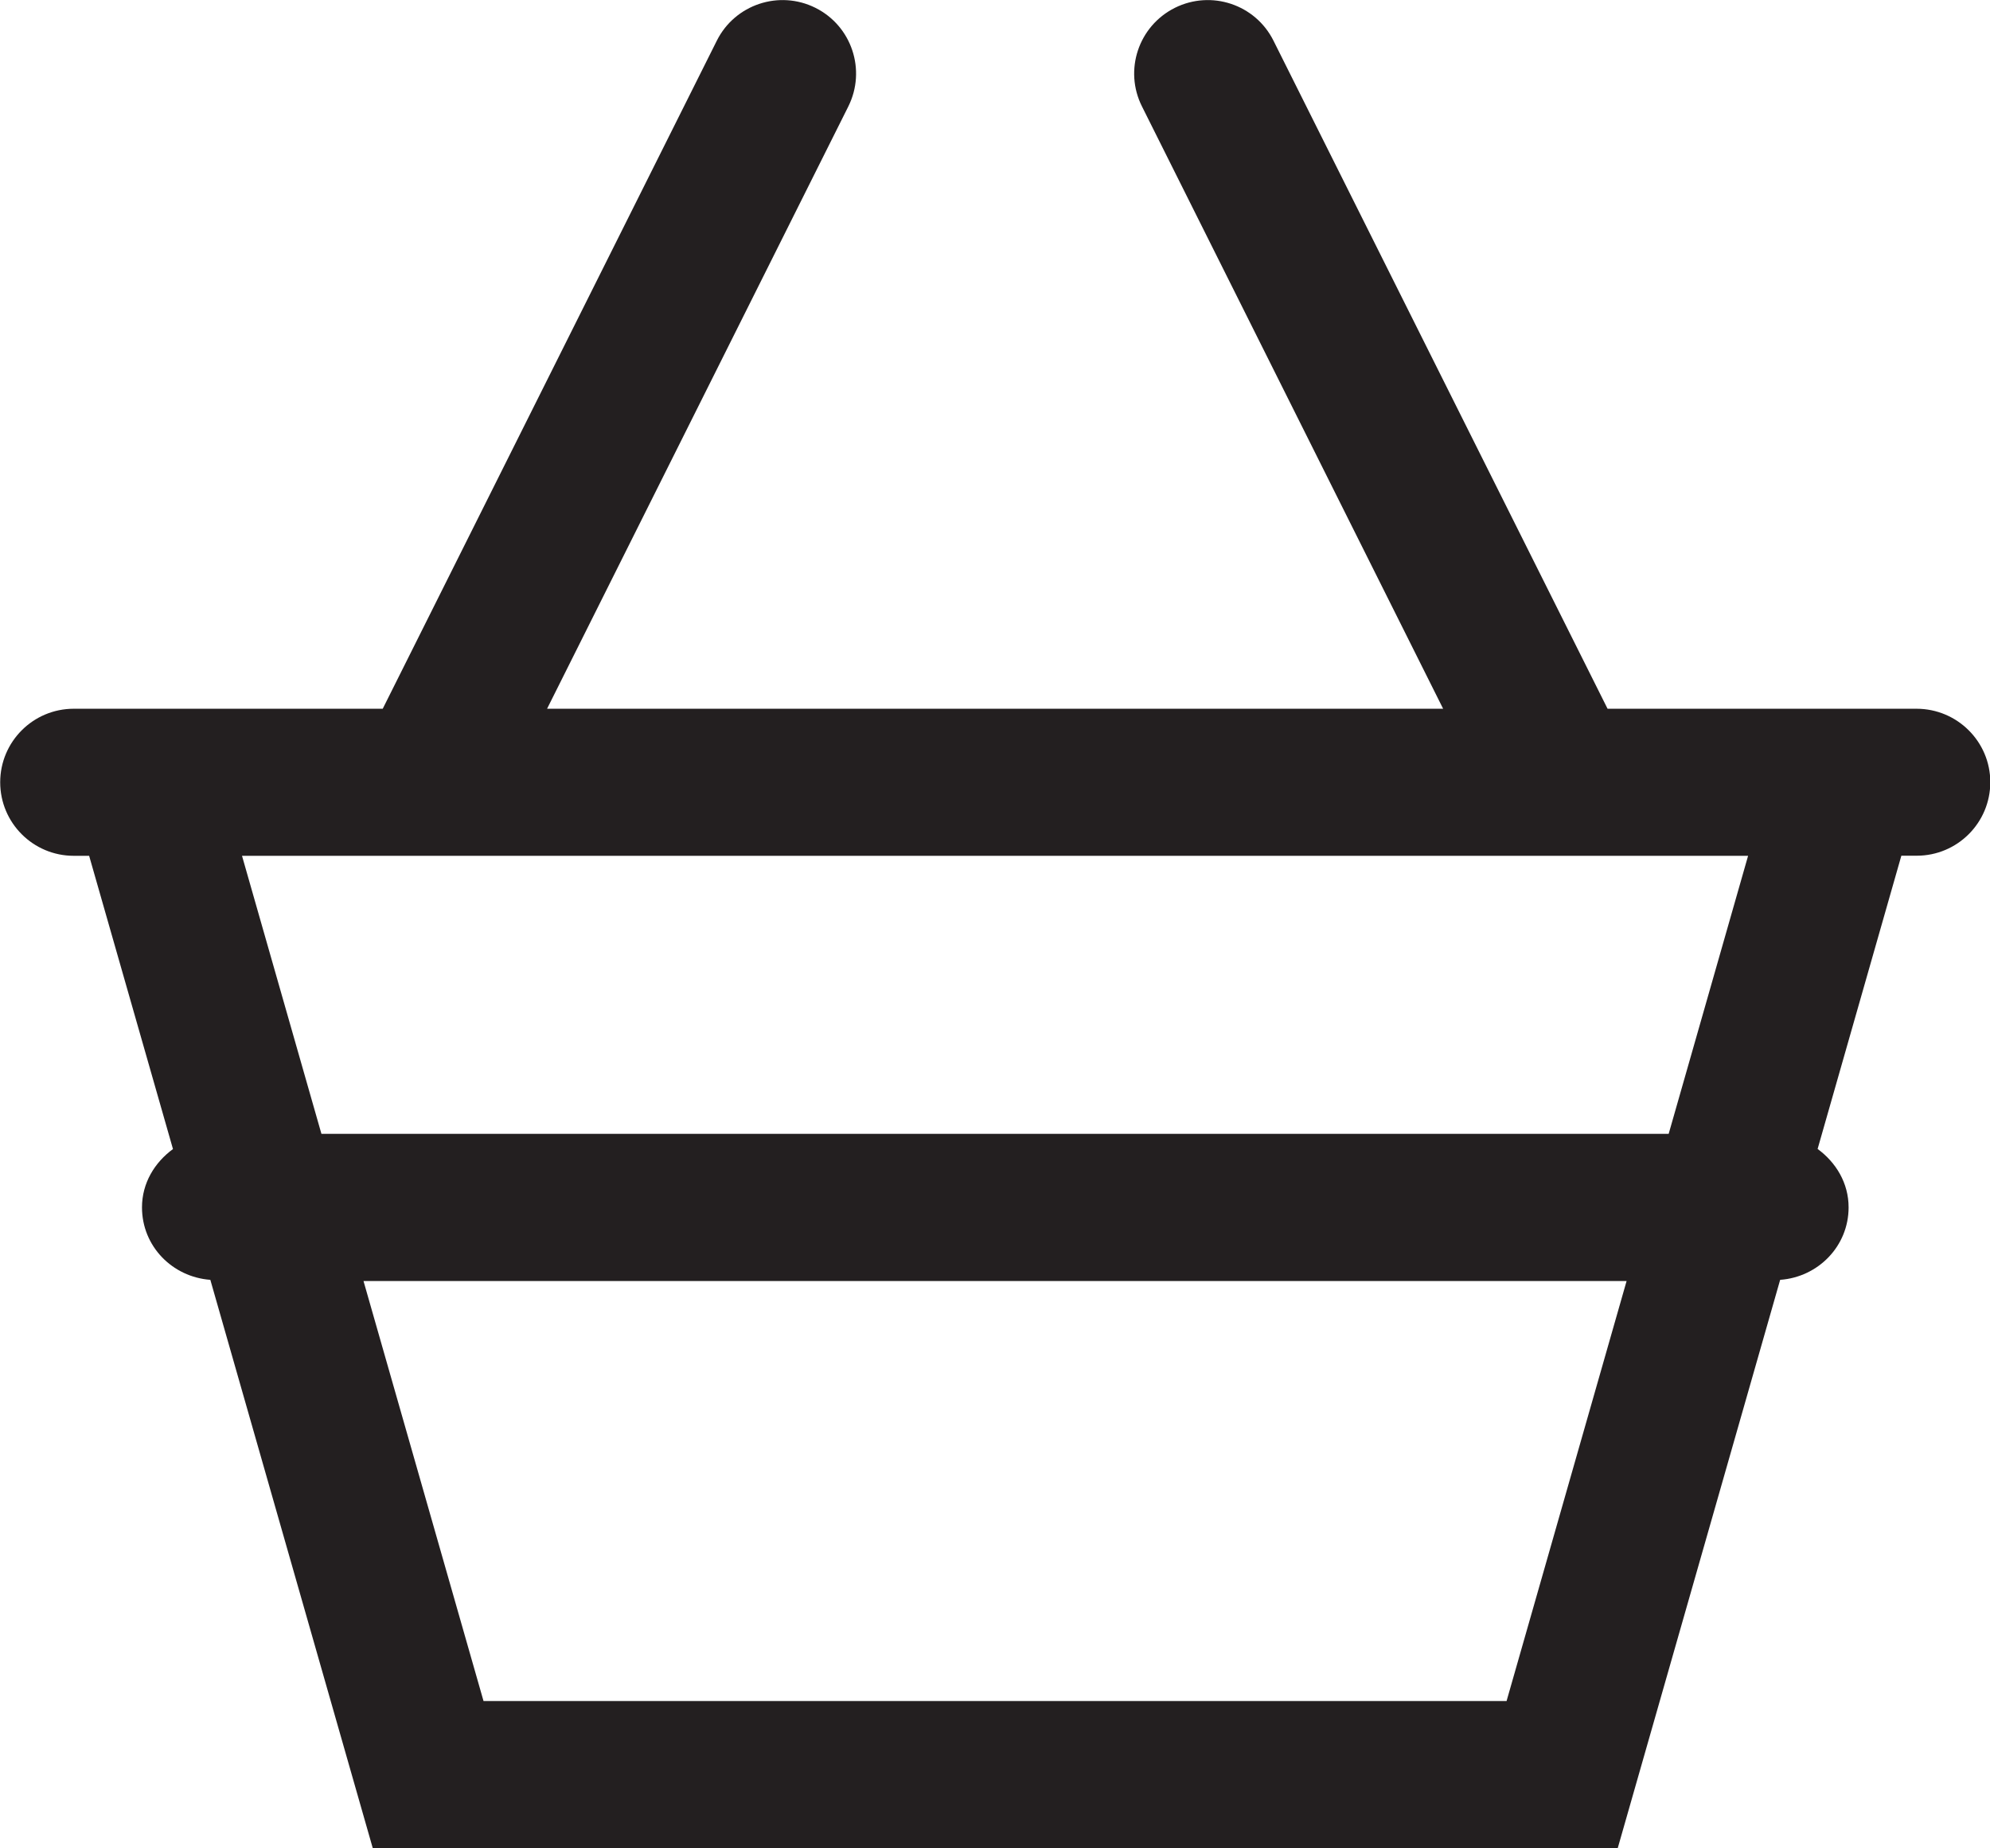
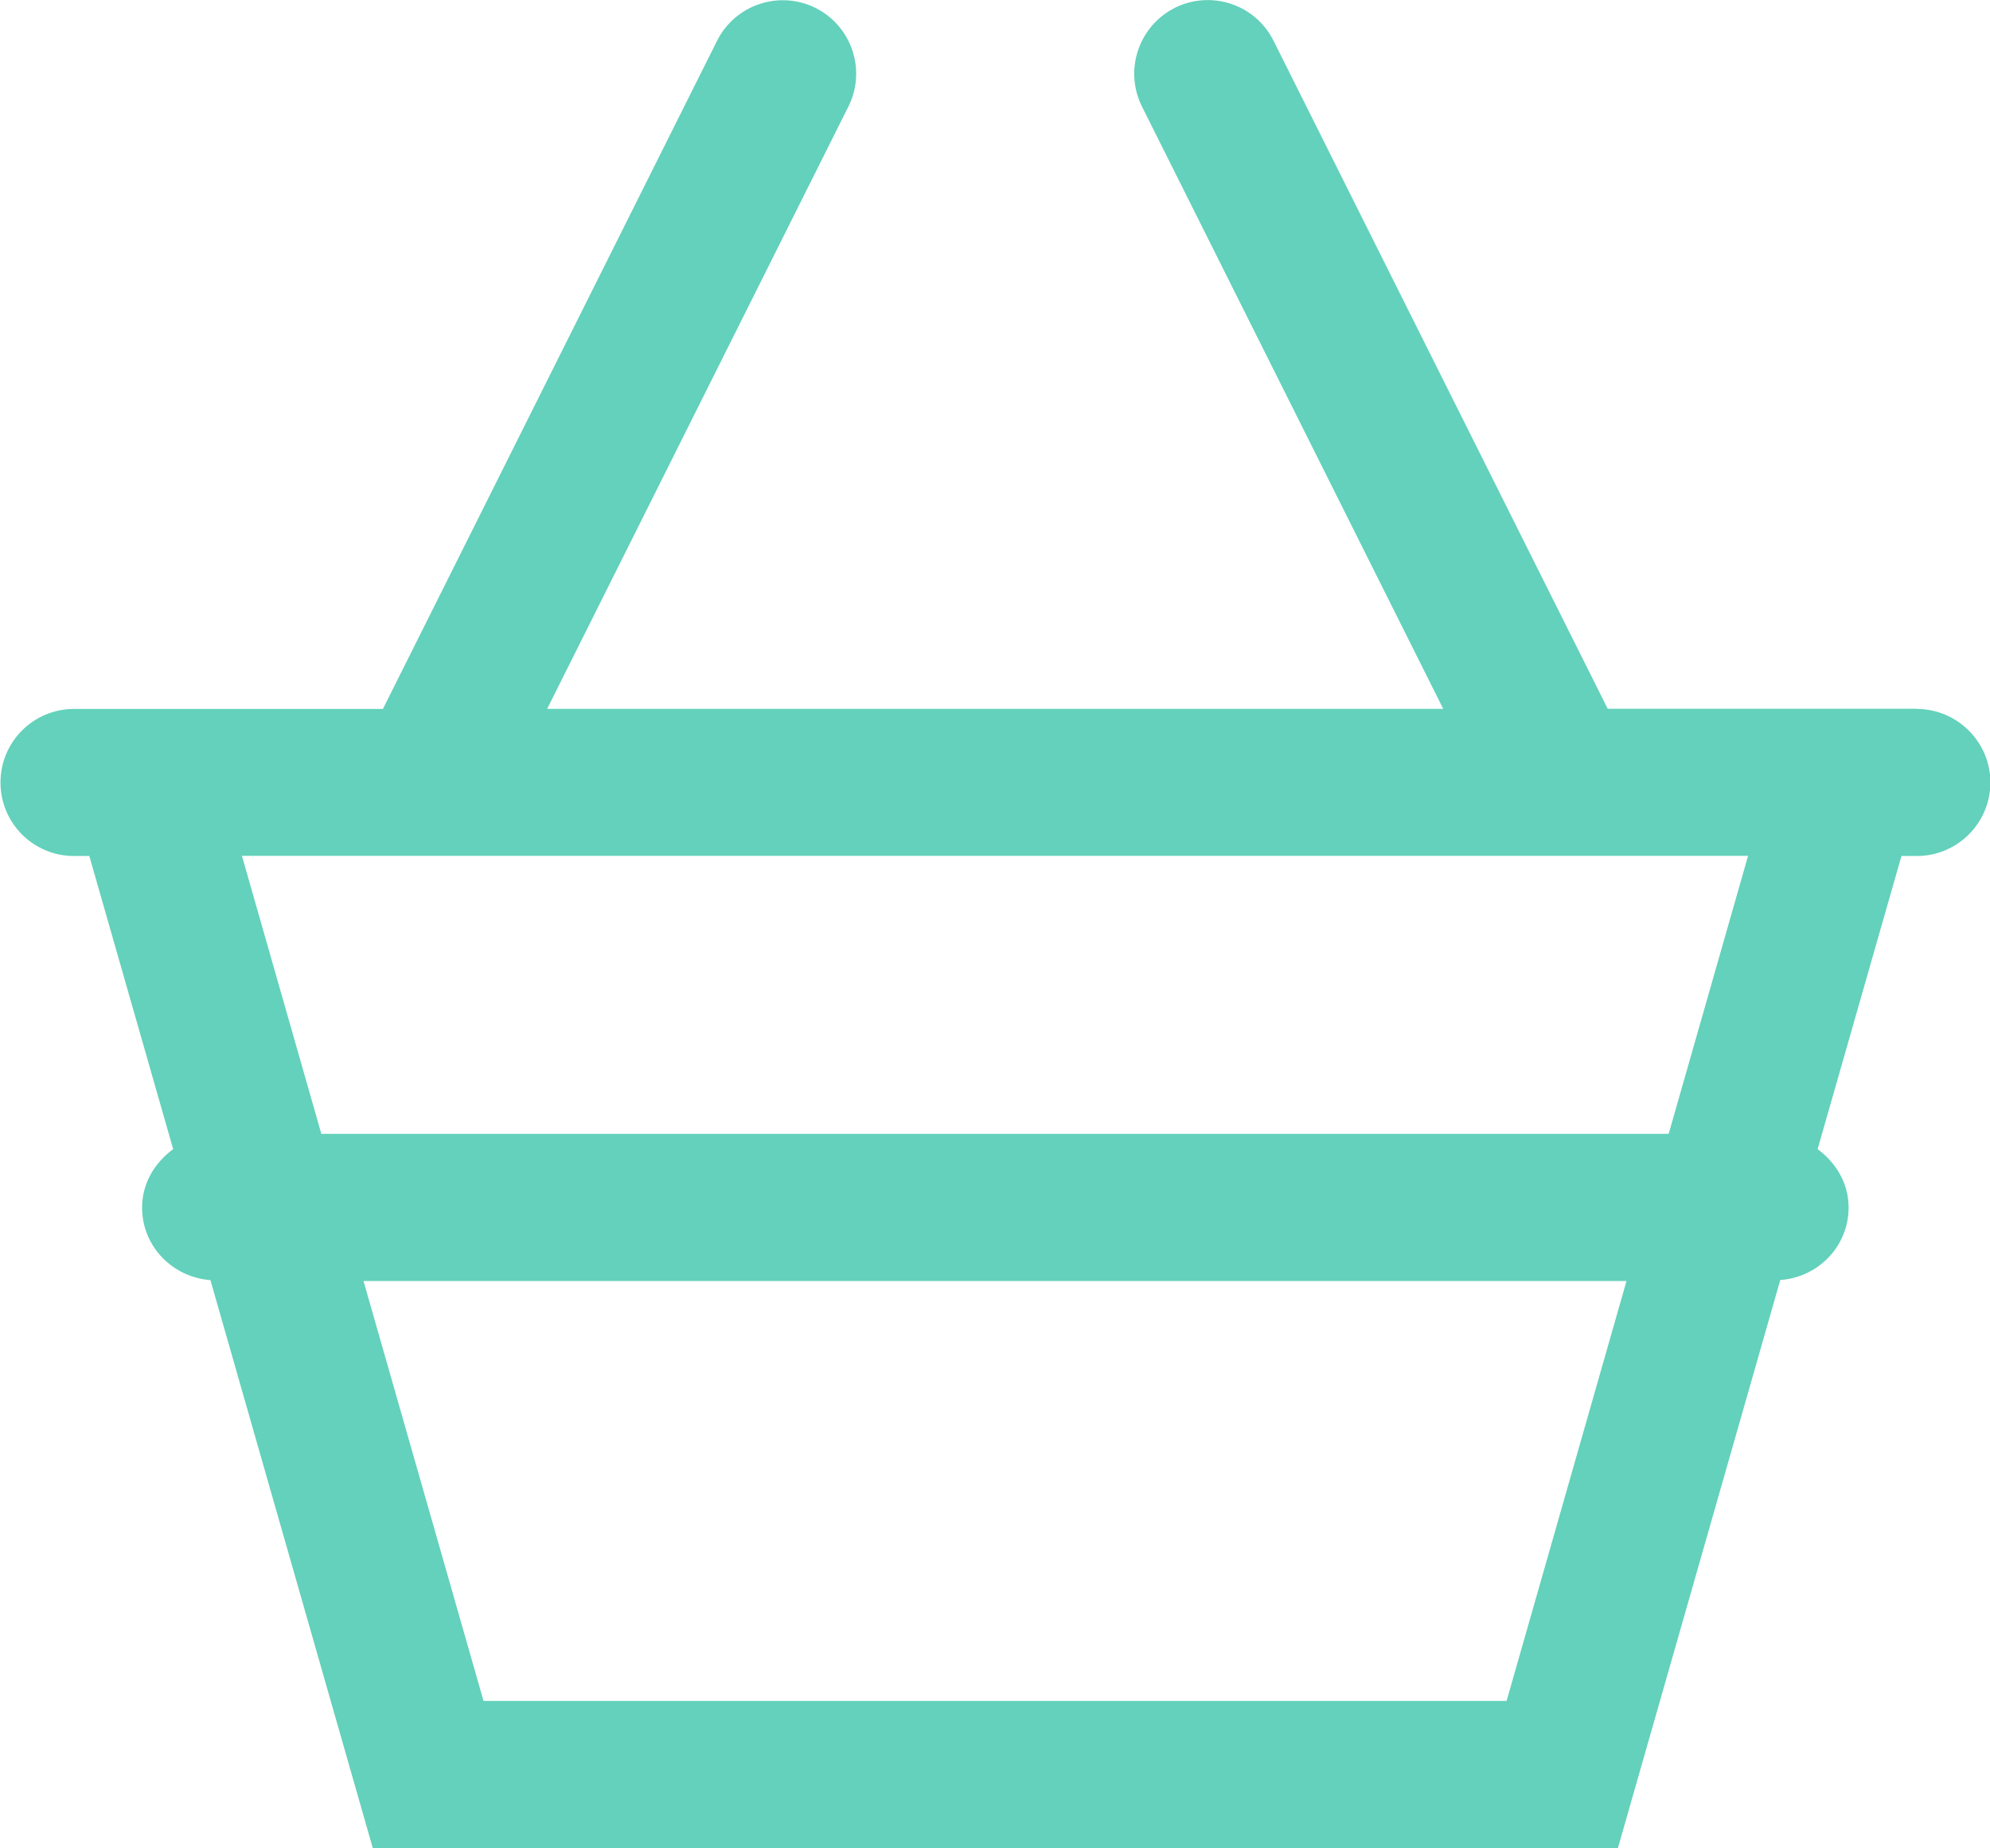
- <svg xmlns="http://www.w3.org/2000/svg" version="1.1" id="Layer_1" x="0px" y="0px" width="20.294px" height="18.849px" viewBox="264.205 370.961 20.294 18.849" enable-background="new 264.205 370.961 20.294 18.849" xml:space="preserve">
-   <path fill="#231F20" d="M283.75,378.19h-3.151l-3.407-6.814c-0.185-0.37-0.634-0.52-1.006-0.335 c-0.371,0.186-0.521,0.636-0.335,1.006l3.071,6.143h-9.138l3.072-6.143c0.185-0.371,0.035-0.821-0.335-1.006 c-0.37-0.185-0.821-0.035-1.006,0.335l-3.407,6.814h-3.151c-0.414,0-0.75,0.336-0.75,0.75s0.336,0.75,0.75,0.75h0.157l0.855,2.991 c-0.187,0.137-0.316,0.347-0.316,0.595c0,0.396,0.309,0.71,0.697,0.739l1.656,5.795h12.697l1.656-5.795 c0.388-0.028,0.698-0.344,0.698-0.739c0-0.249-0.129-0.459-0.316-0.596l0.854-2.991h0.157c0.414,0,0.75-0.336,0.75-0.75 S284.164,378.19,283.75,378.19z M279.569,388.311h-10.433l-1.224-4.284h12.881L279.569,388.311z M281.222,382.526h-13.739 l-0.81-2.836h15.359L281.222,382.526z" />
+ <svg xmlns="http://www.w3.org/2000/svg" fill="#63d1bb" width="20.294" height="18.849" viewBox="264.205 370.961 20.294 18.849">
+   <path d="M283.75 378.19h-3.15l-3.408-6.814c-.185-.37-.634-.52-1.006-.335-.37.187-.52.637-.335 1.007l3.072 6.143h-9.138l3.072-6.143c.185-.37.035-.82-.335-1.006-.37-.184-.82-.034-1.005.336l-3.407 6.814h-3.15c-.415 0-.75.336-.75.75s.335.75.75.75h.156l.855 2.99c-.188.138-.317.348-.317.596 0 .396.31.71.697.74l1.656 5.794h12.697l1.656-5.795c.387-.028.697-.344.697-.74 0-.248-.13-.458-.316-.595l.855-2.99h.157c.414 0 .75-.337.75-.75s-.338-.75-.752-.75zm-4.18 10.12h-10.434l-1.224-4.283h12.88l-1.223 4.284zm1.652-5.784h-13.74l-.81-2.836h15.36l-.81 2.836z" />
</svg>
